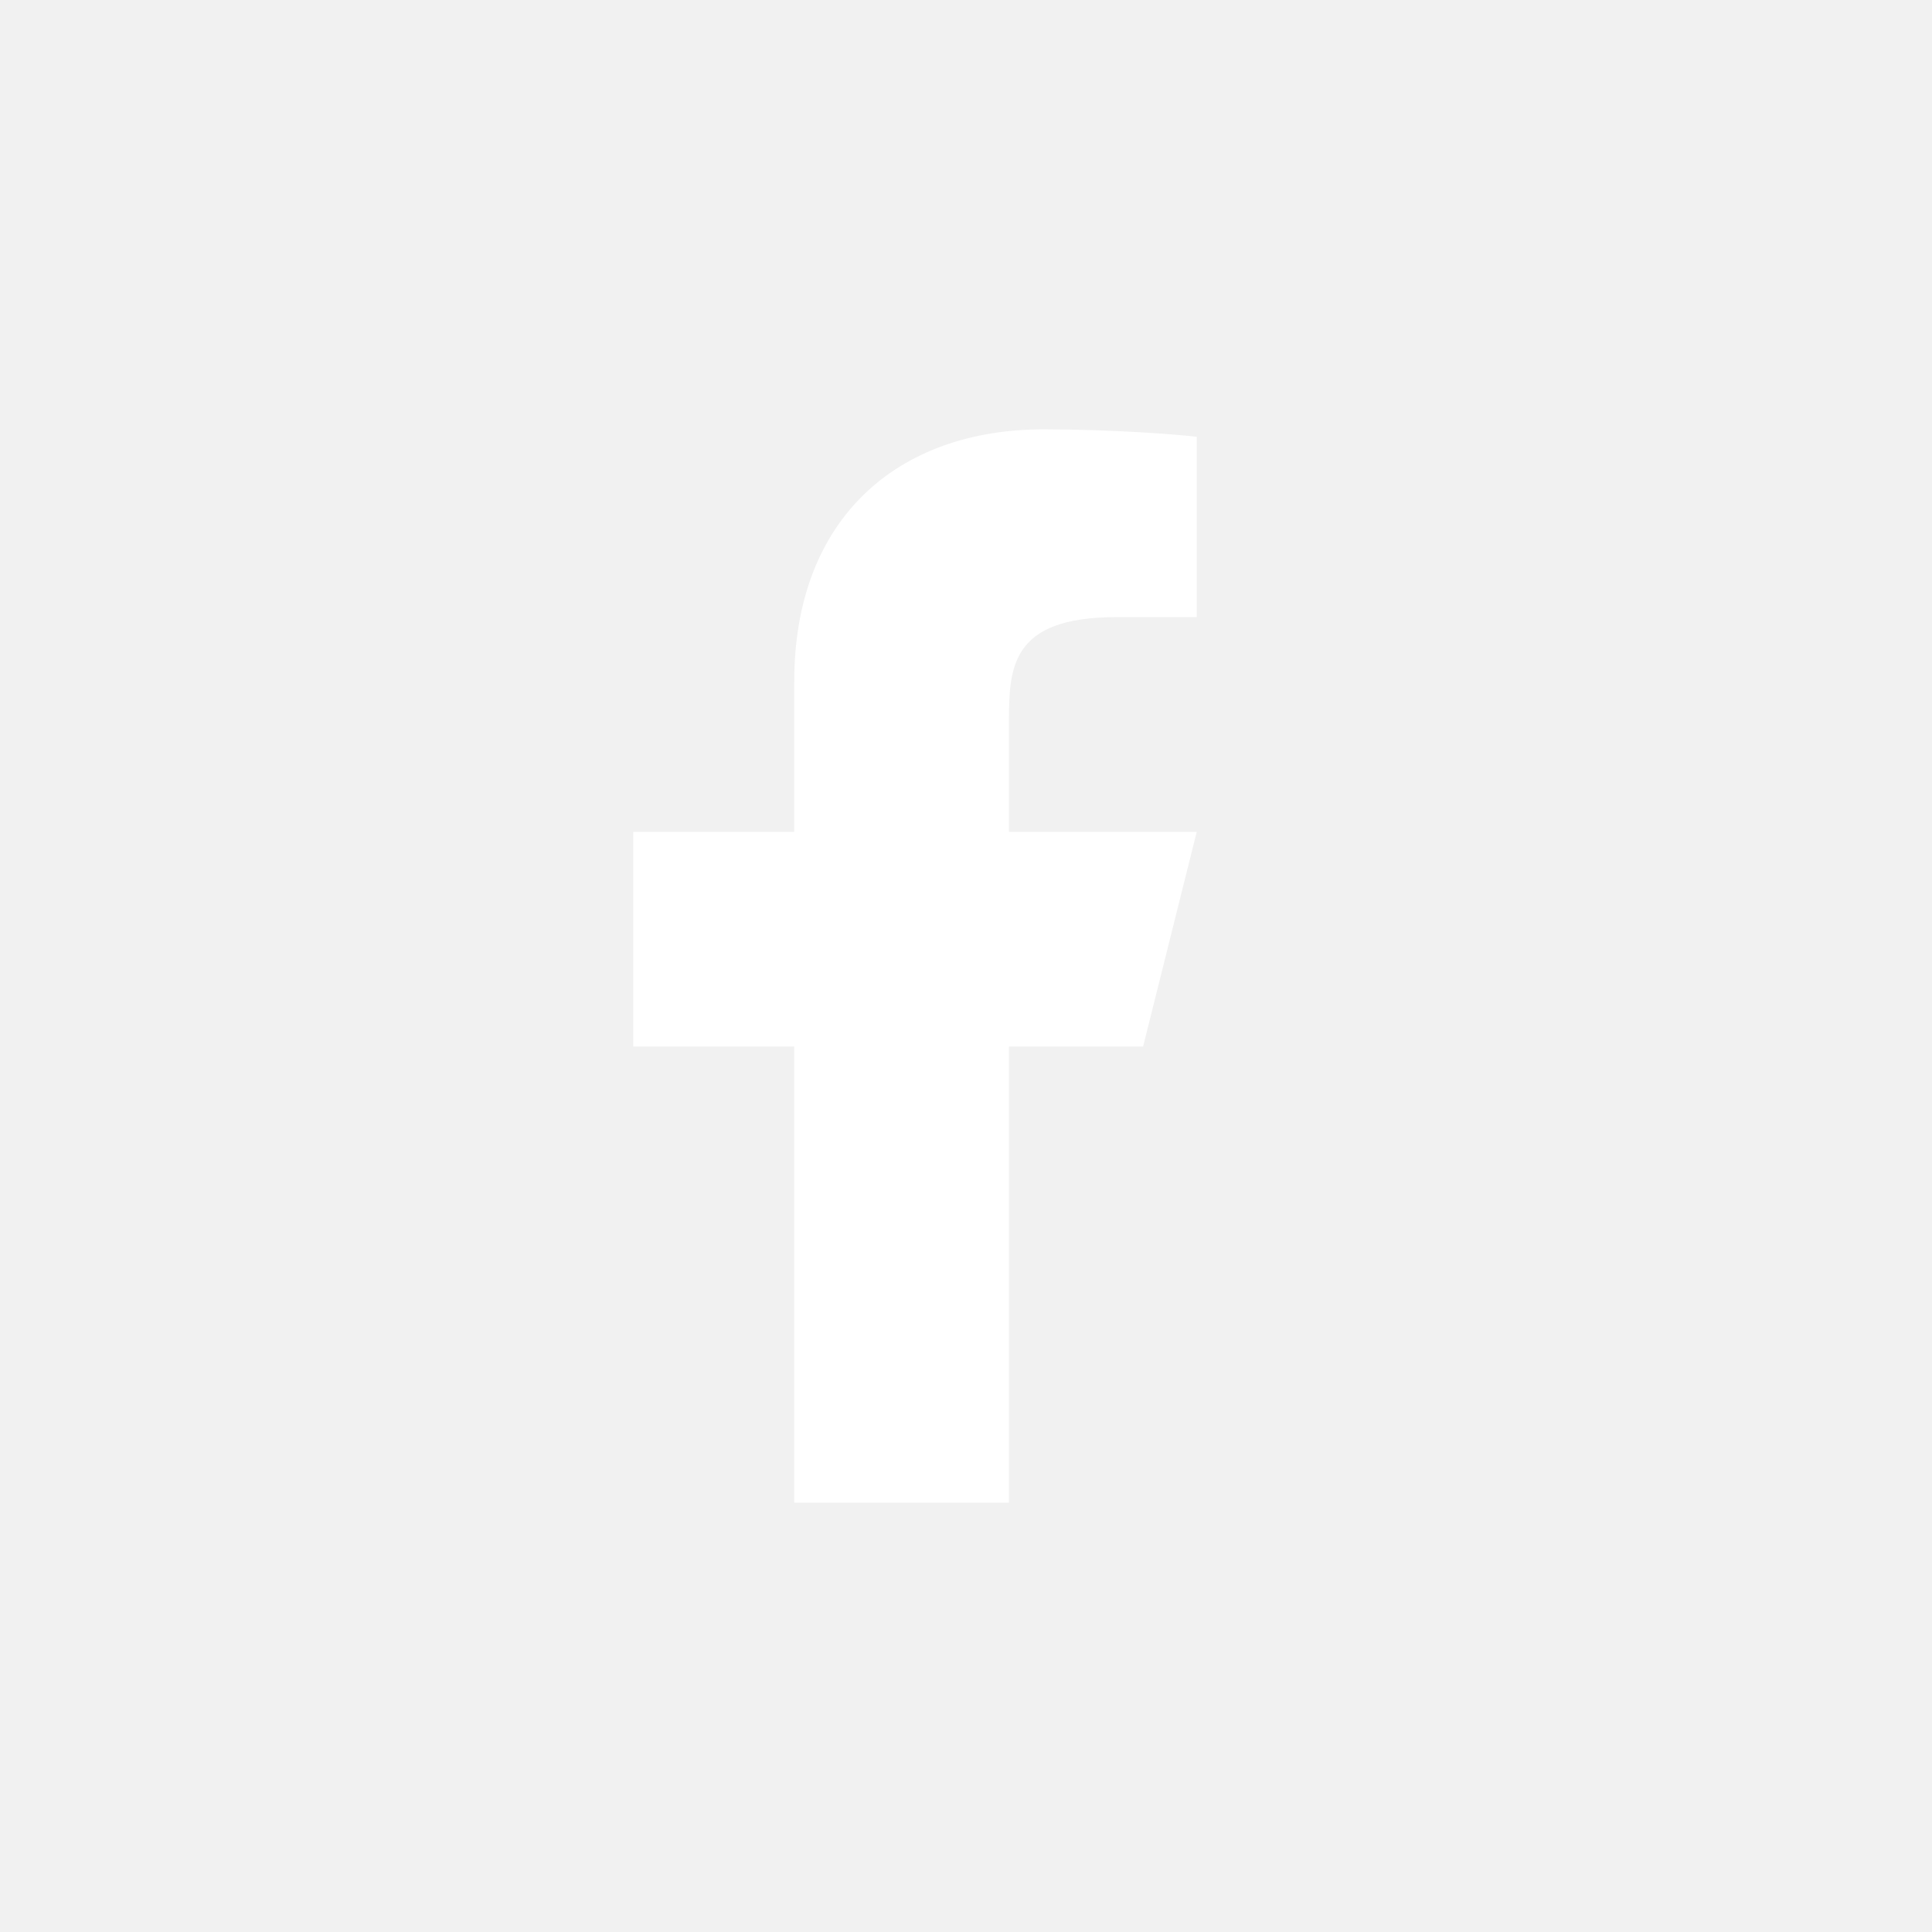
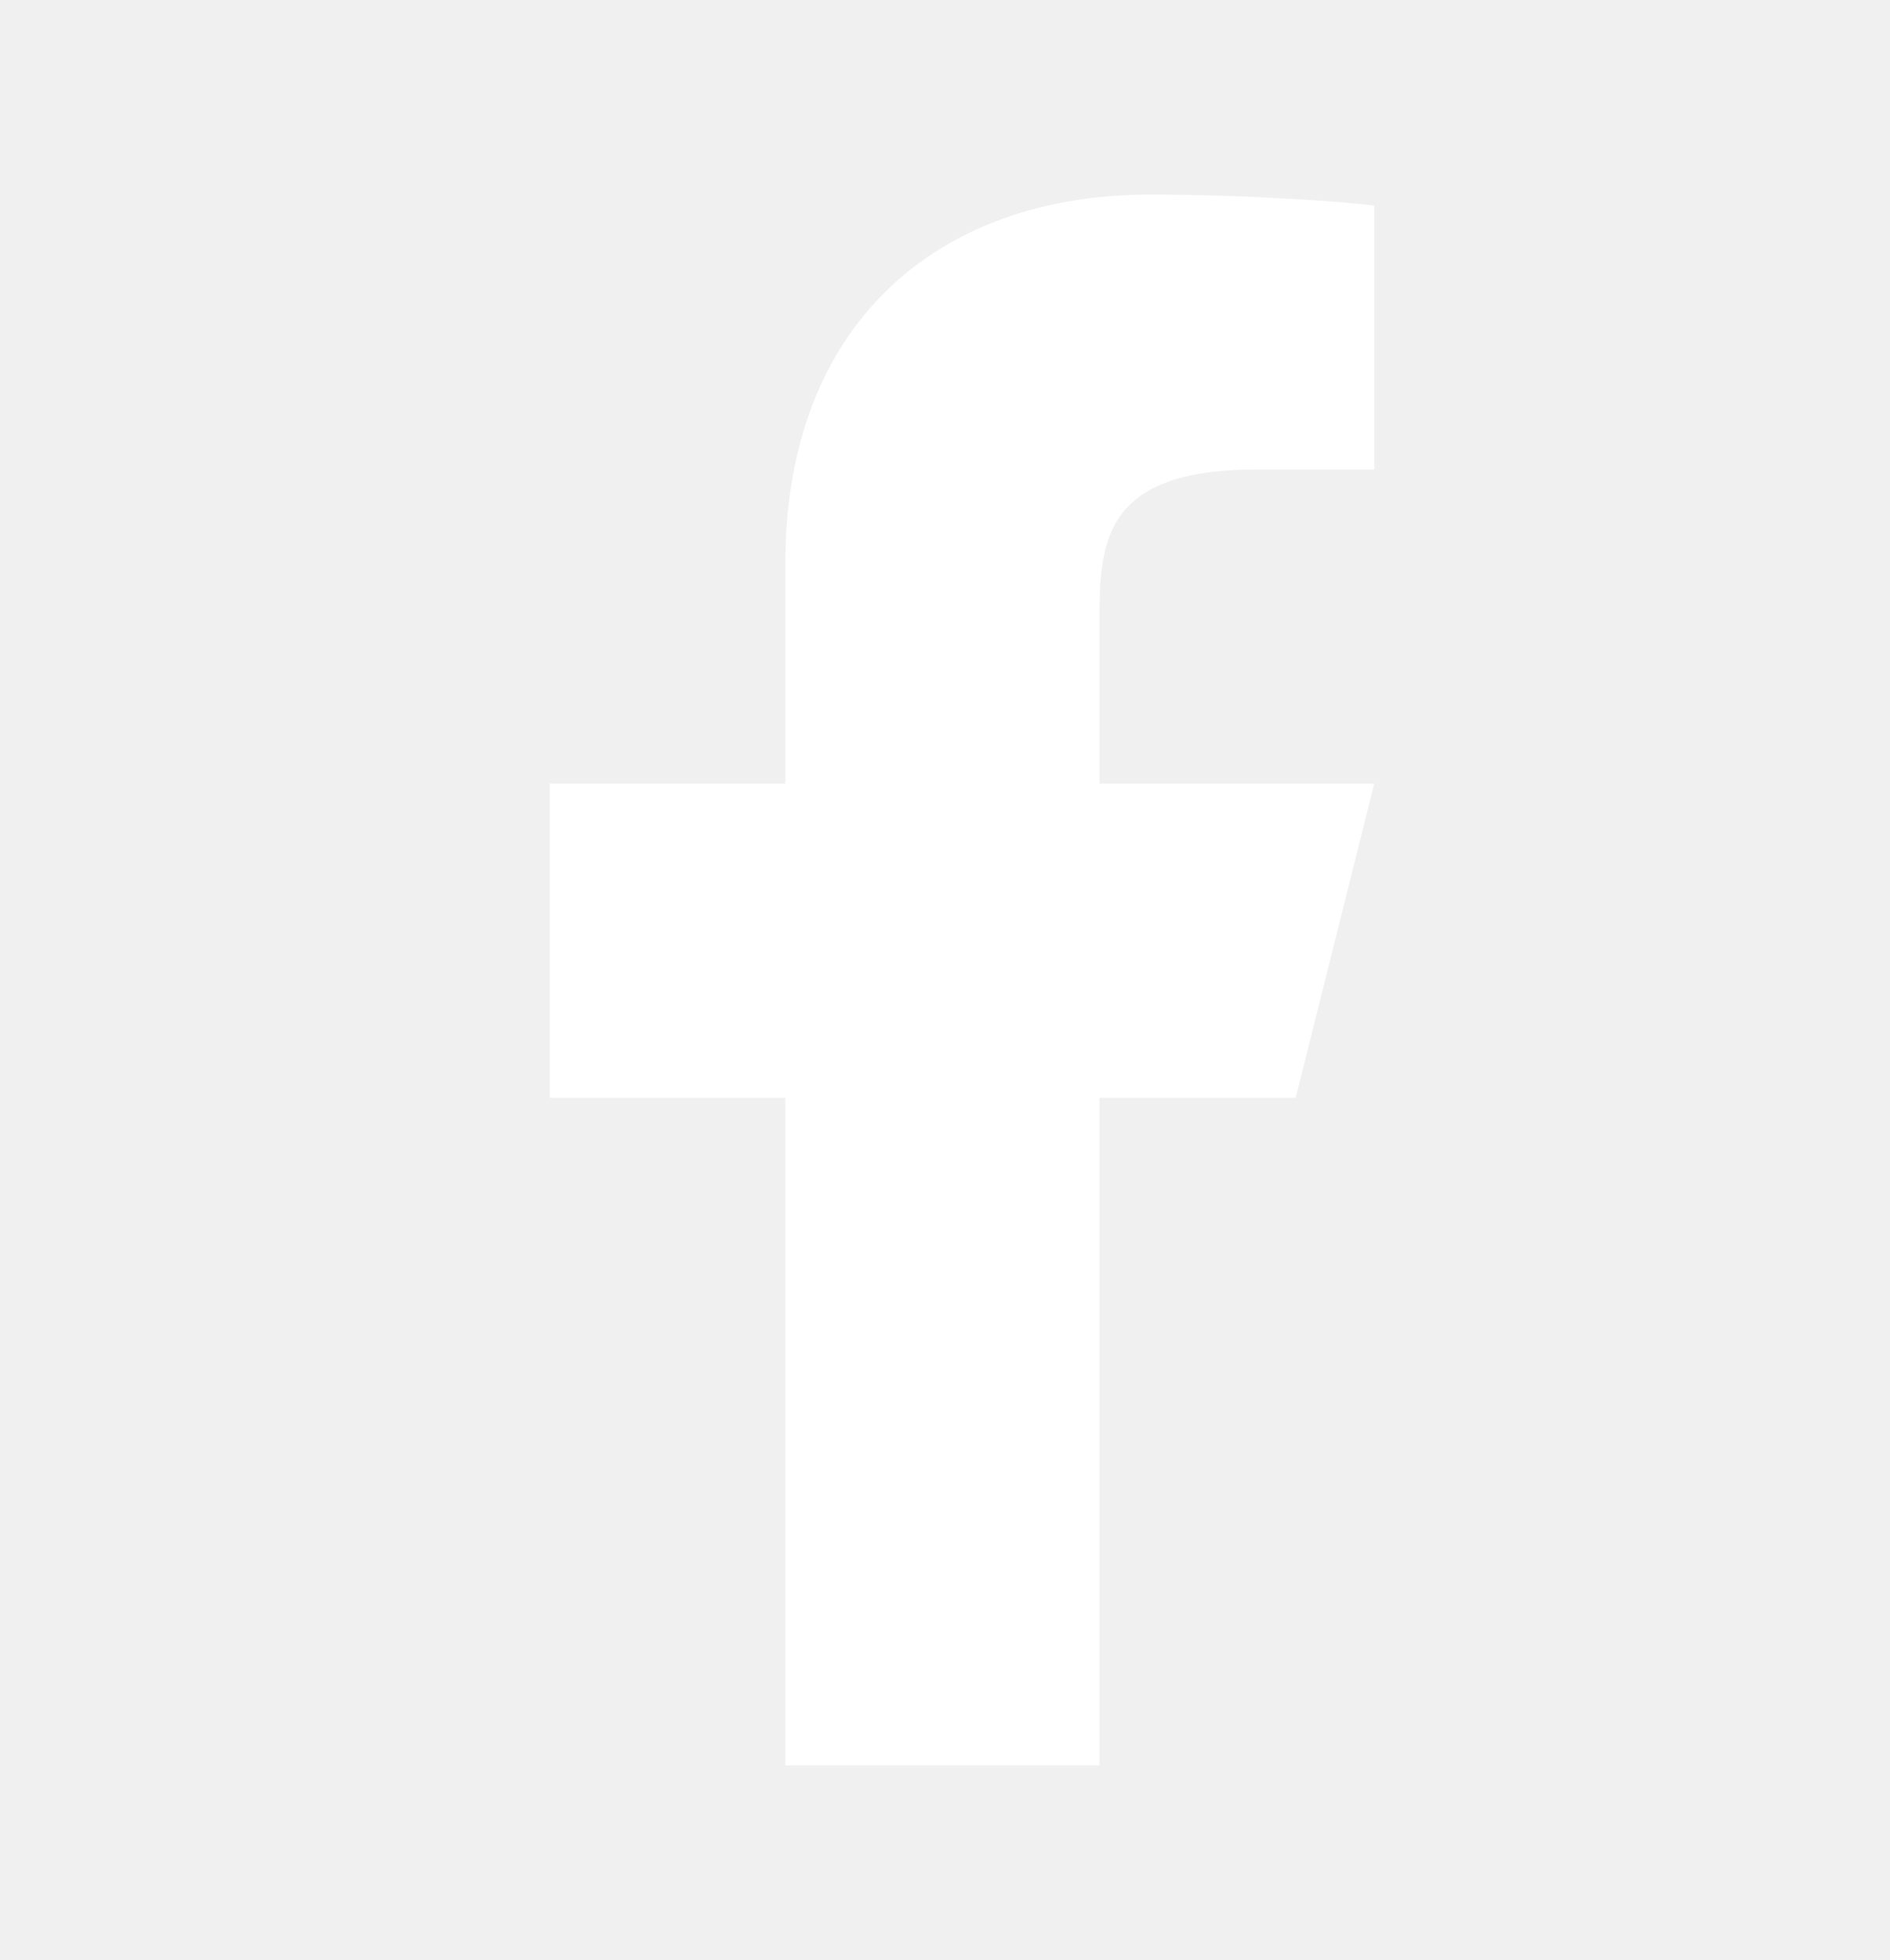
- <svg xmlns="http://www.w3.org/2000/svg" width="30" height="30" viewBox="0 0 30 30" fill="none">
-   <rect width="30" height="30" fill="white" fill-opacity="0.05" />
-   <path d="M15.667 16.25H17.75L18.583 12.917H15.667V11.25C15.667 10.392 15.667 9.583 17.333 9.583H18.583V6.783C18.312 6.748 17.286 6.667 16.203 6.667C13.94 6.667 12.333 8.048 12.333 10.583V12.917H9.833V16.25H12.333V23.333H15.667V16.25Z" fill="white" />
+ <svg xmlns="http://www.w3.org/2000/svg" width="27" height="28" viewBox="0 0 27 28" fill="none">
+   <g id="ri:facebook-fill">
+     <path id="Vector" d="M15.708 15.683H18.512L19.634 11.195H15.708V8.951C15.708 7.795 15.708 6.707 17.951 6.707H19.634V2.937C19.269 2.889 17.888 2.78 16.429 2.78C13.383 2.78 11.22 4.639 11.22 8.054V11.195H7.854V15.683H11.22V25.22H15.708V15.683Z" fill="white" />
+   </g>
</svg>
